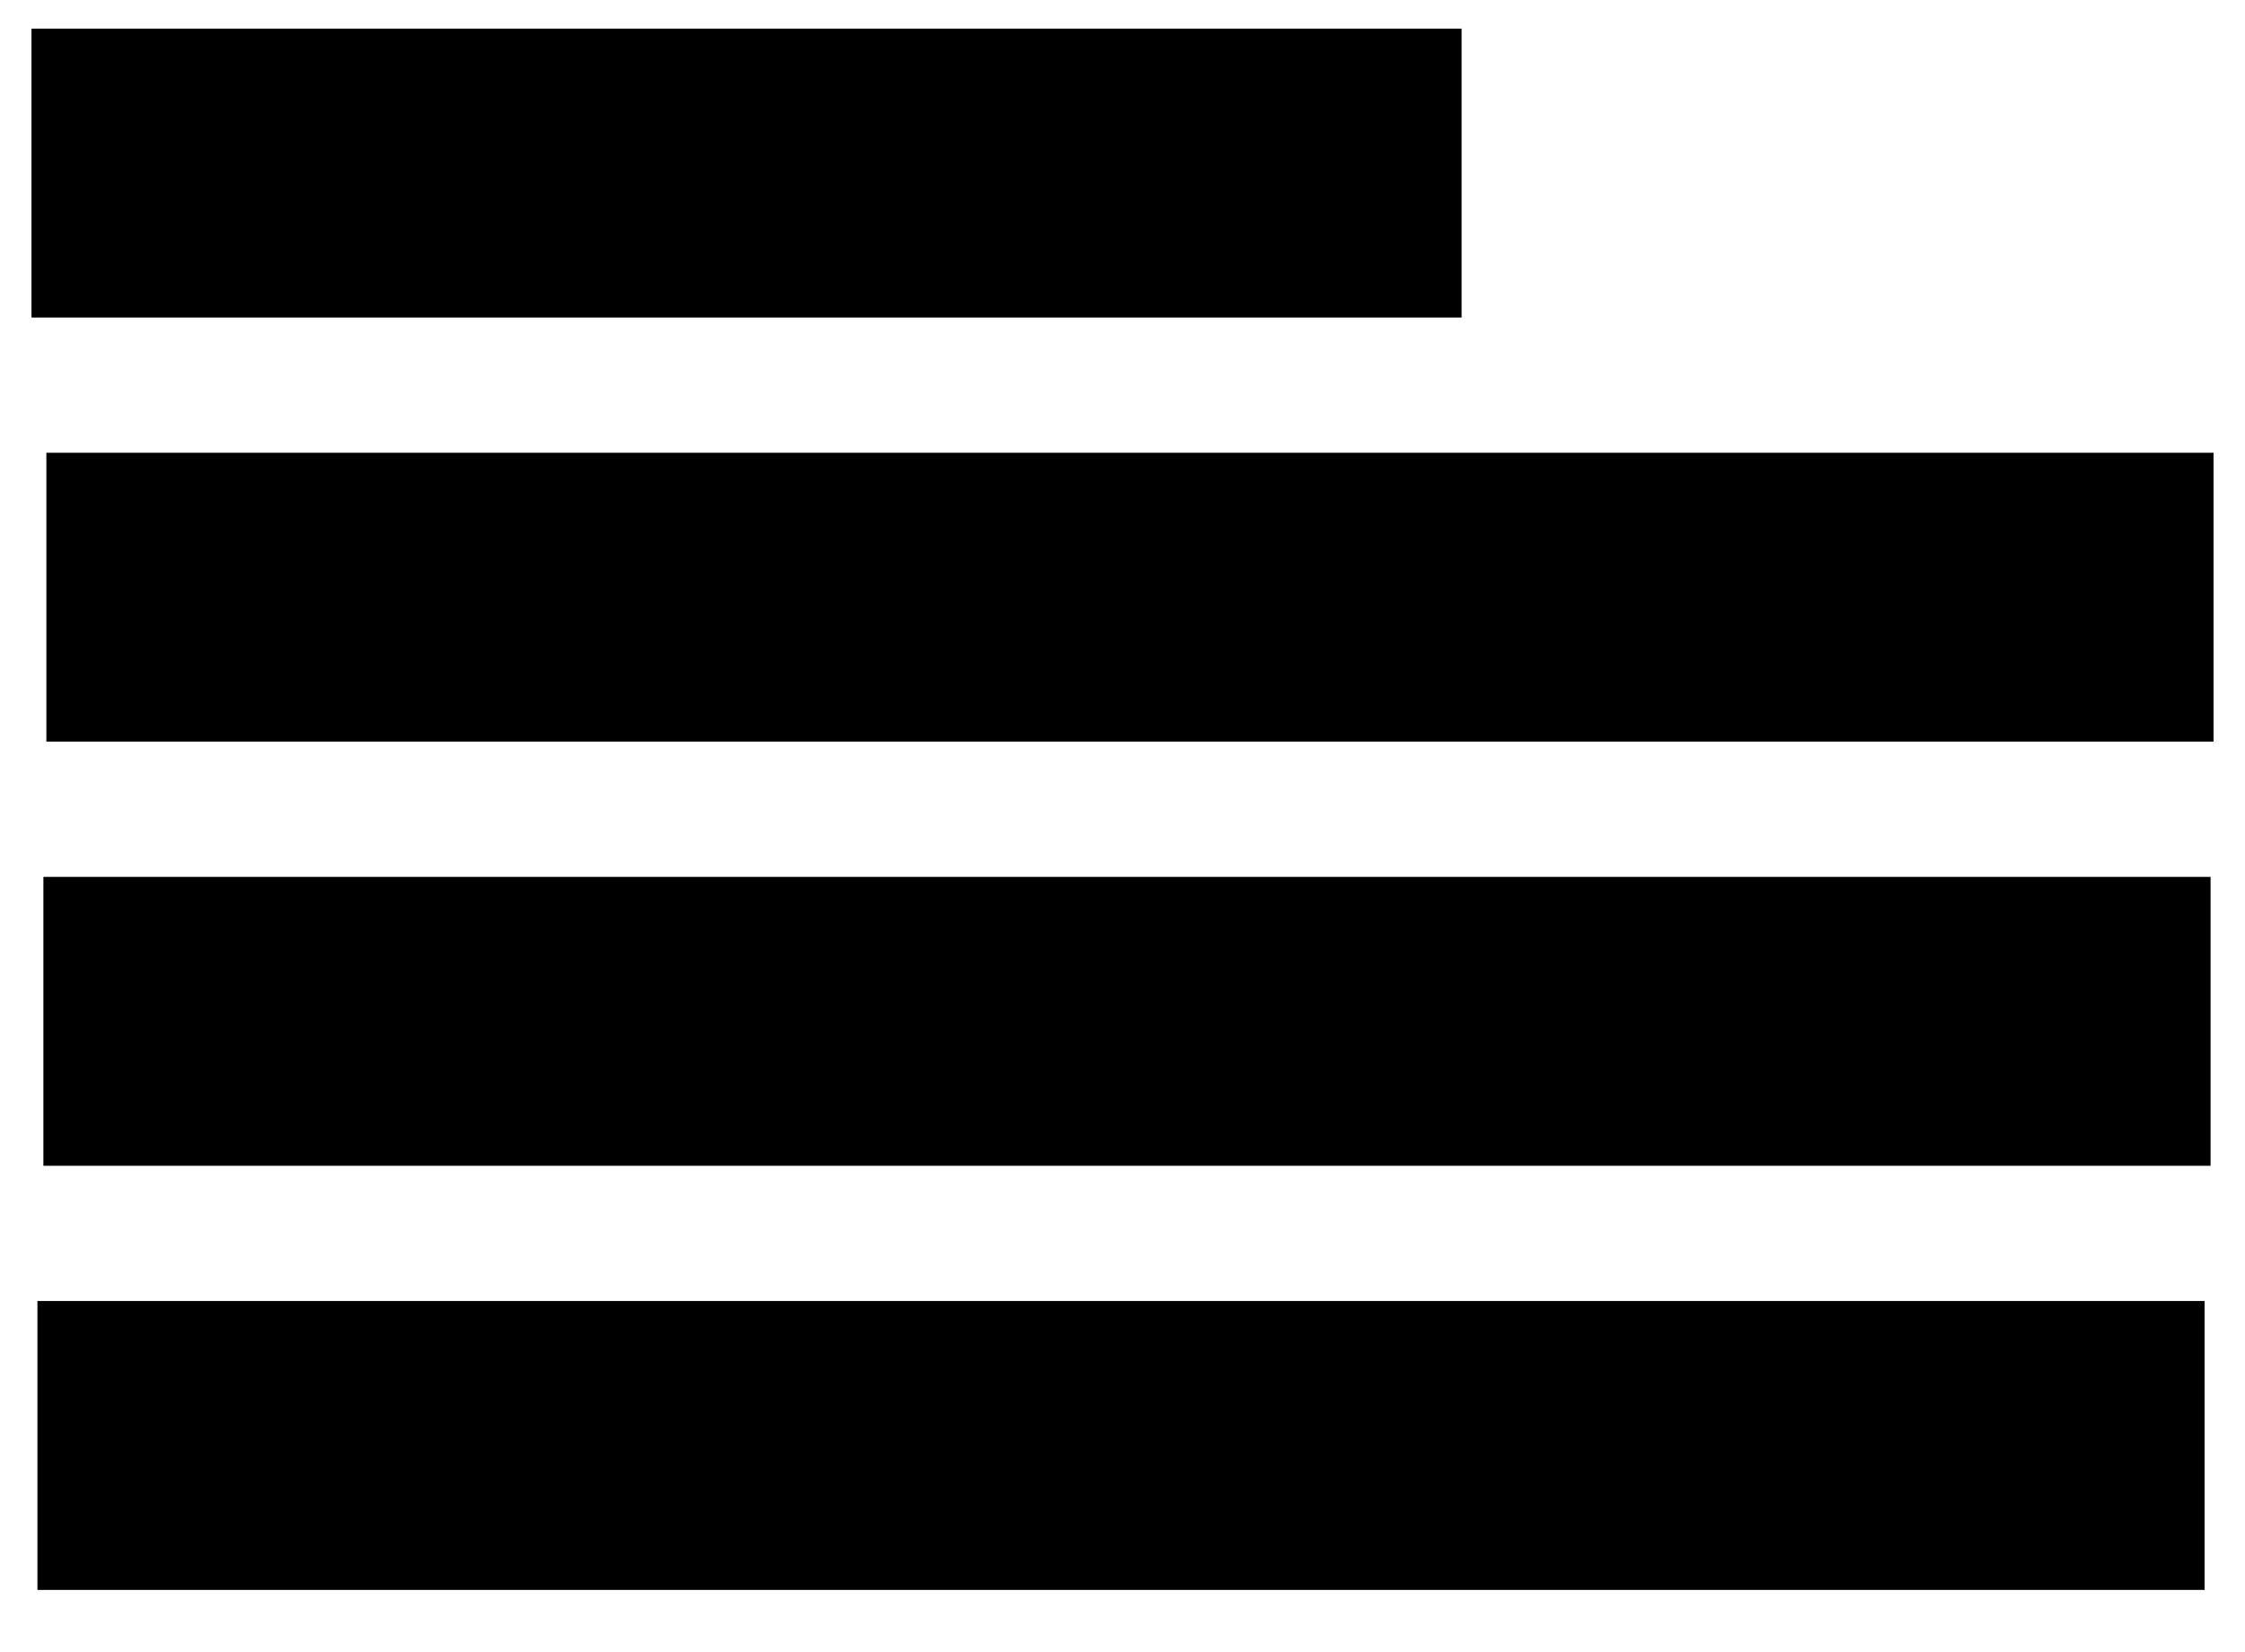
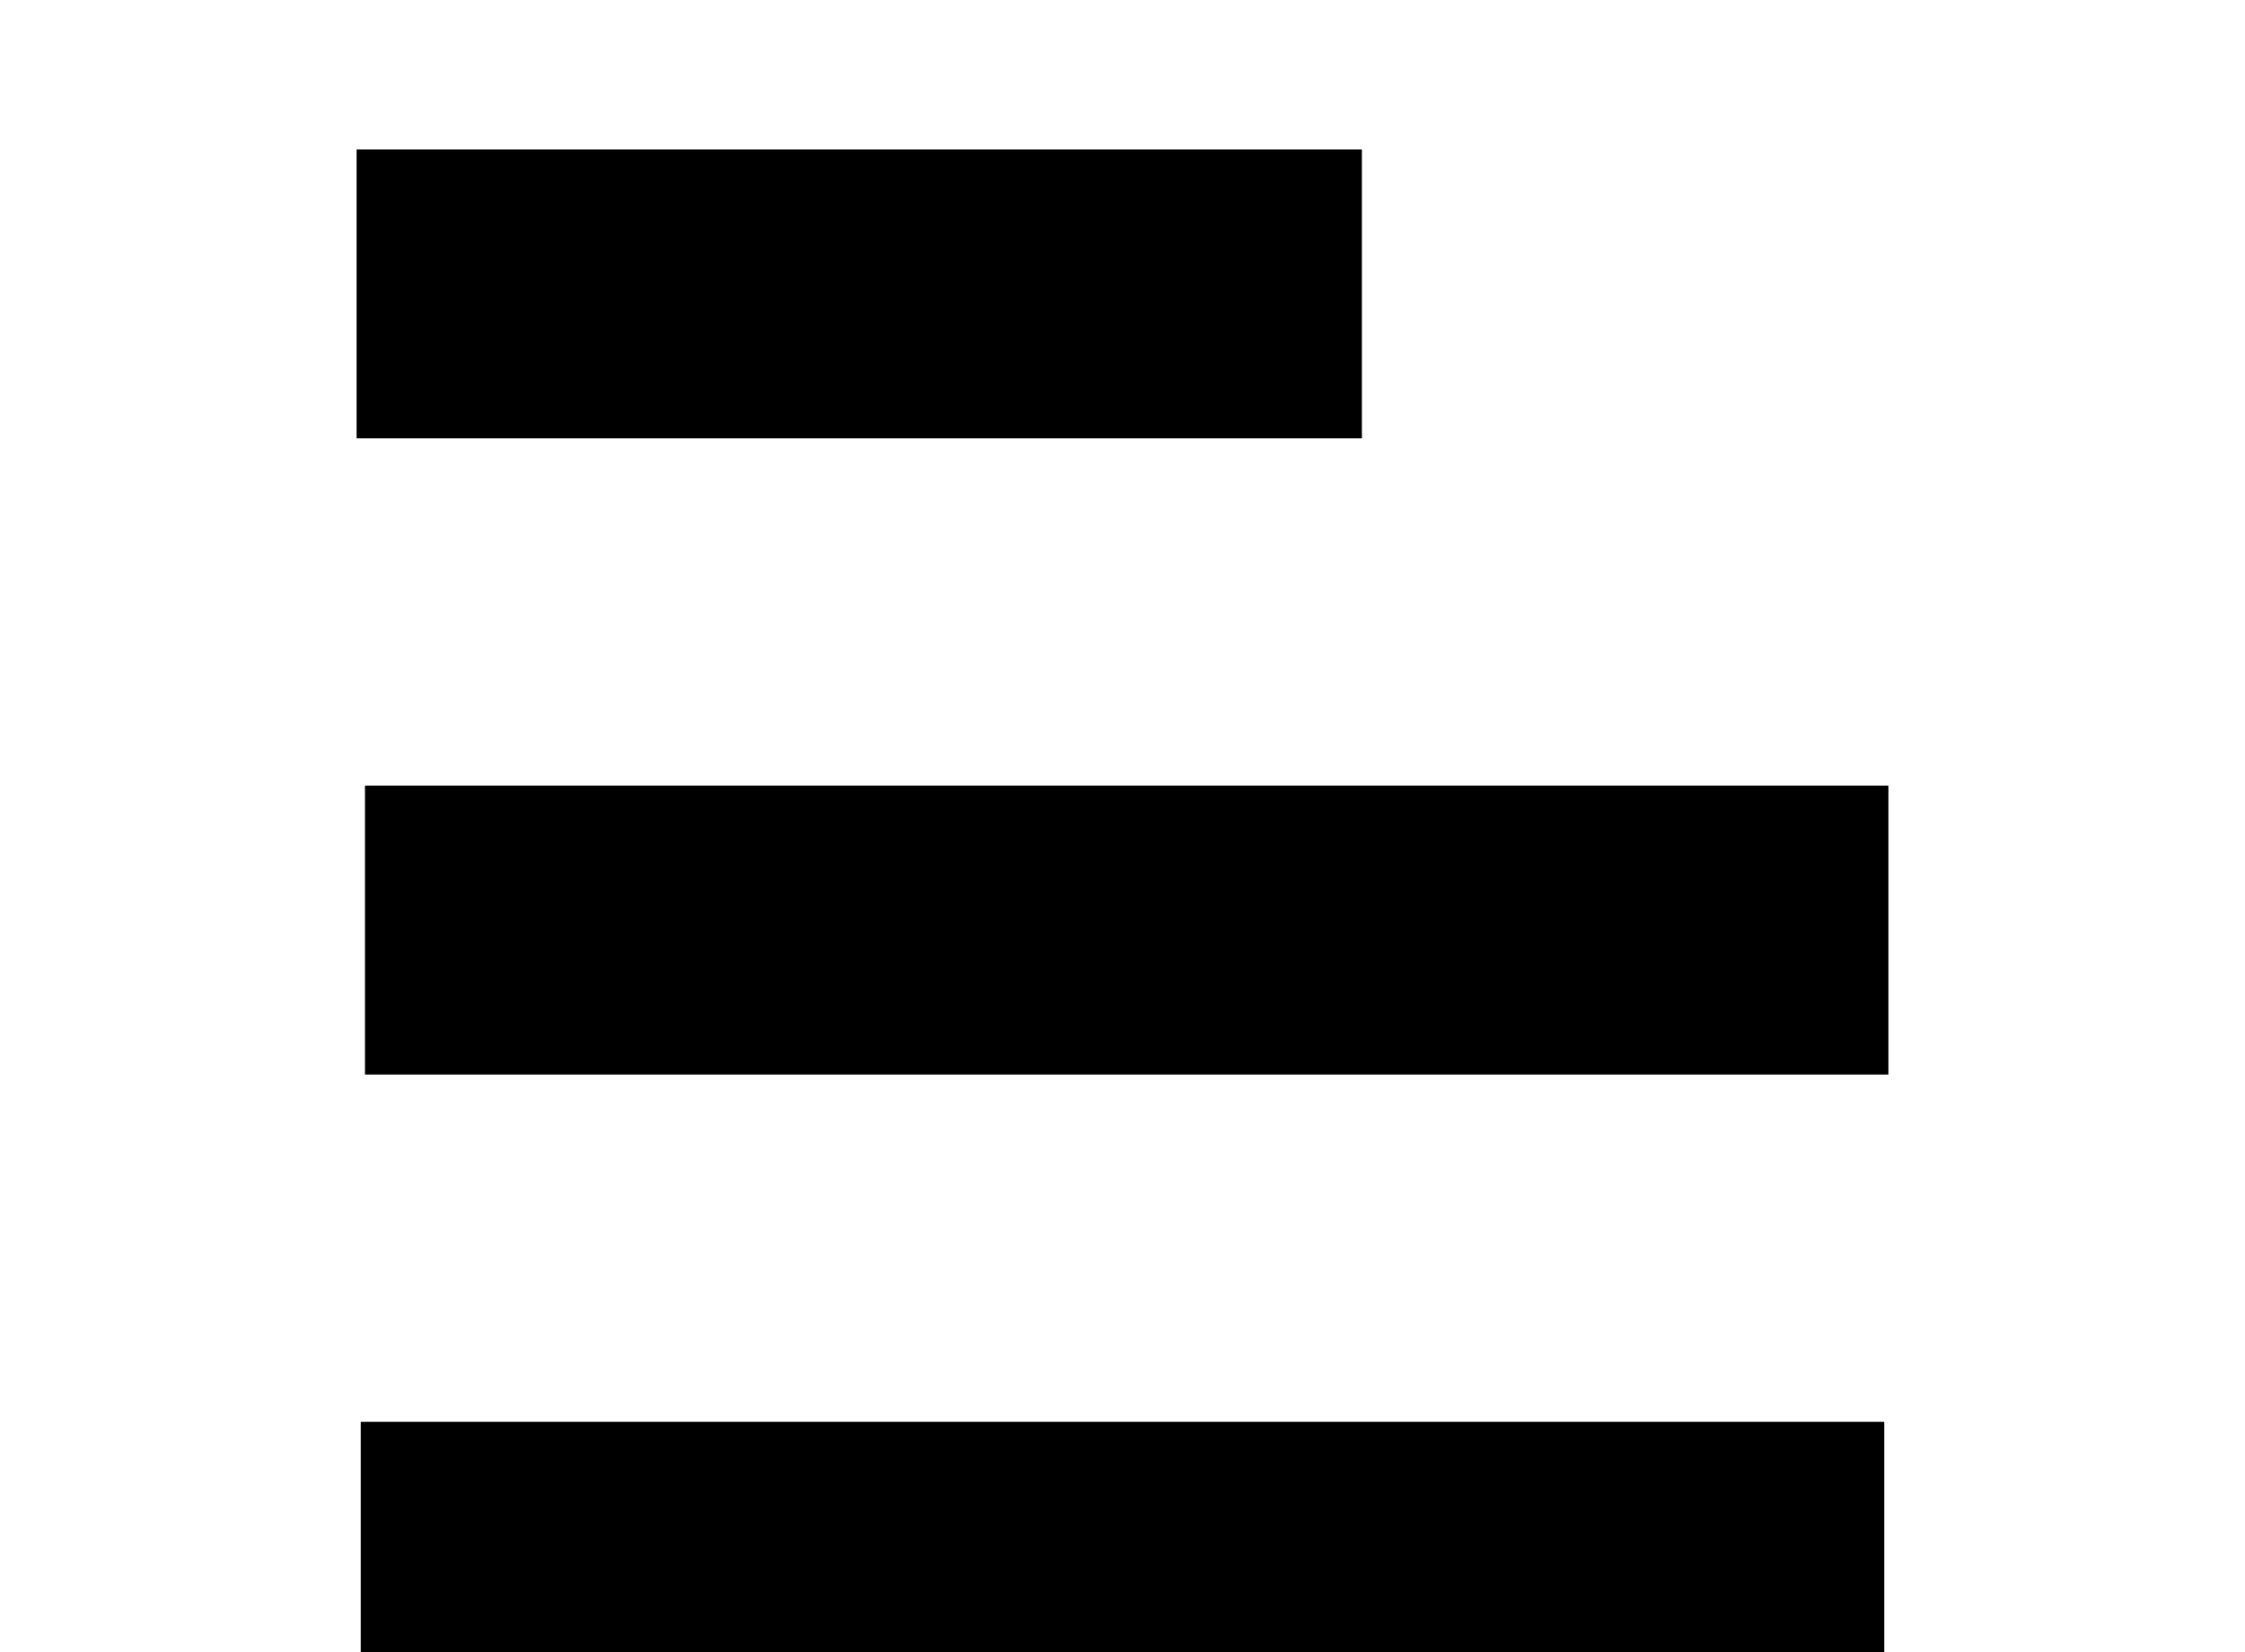
<svg xmlns="http://www.w3.org/2000/svg" width="700" height="515" viewBox="0 0 700 515" id="svg2" version="1.1">
  <defs id="defs4" />
  <g id="layer1" transform="translate(0,-537.3622)">
-     <g id="g4147" transform="translate(-2.326004,0)">
-       <rect style="opacity:1;fill:#000000;fill-opacity:1;fill-rule:nonzero;stroke:none;stroke-width:3;stroke-linecap:round;stroke-linejoin:miter;stroke-miterlimit:4;stroke-dasharray:none;stroke-dashoffset:0;stroke-opacity:1" id="rect4140" width="445.918" height="90.097" x="12.136" y="546.291" />
-       <rect y="678.561" x="16.788" height="90.097" width="675.728" id="rect4143" style="opacity:1;fill:#000000;fill-opacity:1;fill-rule:nonzero;stroke:none;stroke-width:3;stroke-linecap:round;stroke-linejoin:miter;stroke-miterlimit:4;stroke-dasharray:none;stroke-dashoffset:0;stroke-opacity:1" />
-       <rect style="opacity:1;fill:#000000;fill-opacity:1;fill-rule:nonzero;stroke:none;stroke-width:3;stroke-linecap:round;stroke-linejoin:miter;stroke-miterlimit:4;stroke-dasharray:none;stroke-dashoffset:0;stroke-opacity:1" id="rect4145" width="675.728" height="90.097" x="15.858" y="810.832" />
-       <rect y="943.102" x="13.997" height="90.097" width="675.728" id="rect4138" style="opacity:1;fill:#000000;fill-opacity:1;fill-rule:nonzero;stroke:none;stroke-width:3;stroke-linecap:round;stroke-linejoin:miter;stroke-miterlimit:4;stroke-dasharray:none;stroke-dashoffset:0;stroke-opacity:1" />
+     <g id="g4144" transform="matrix(0.8425861,0,0,1,8.058128,37.68127)">
+       <rect style="opacity:1;fill:#000000;fill-opacity:1;fill-rule:nonzero;stroke:none;stroke-width:3;stroke-linecap:round;stroke-linejoin:miter;stroke-miterlimit:4;stroke-dasharray:none;stroke-dashoffset:0;stroke-opacity:1" id="rect4140" width="372.034" height="90.097" x="122.389" y="546.291" />
+       <rect style="opacity:1;fill:#000000;fill-opacity:1;fill-rule:nonzero;stroke:none;stroke-width:3;stroke-linecap:round;stroke-linejoin:miter;stroke-miterlimit:4;stroke-dasharray:none;stroke-dashoffset:0;stroke-opacity:1" id="rect4145" width="563.766" height="90.097" x="125.494" y="744.696" />
+       <rect y="943.102" x="123.941" height="90.097" width="563.766" id="rect4138" style="opacity:1;fill:#000000;fill-opacity:1;fill-rule:nonzero;stroke:none;stroke-width:3;stroke-linecap:round;stroke-linejoin:miter;stroke-miterlimit:4;stroke-dasharray:none;stroke-dashoffset:0;stroke-opacity:1" />
    </g>
-     <rect style="opacity:1;fill:none;fill-opacity:1;fill-rule:nonzero;stroke:#000000;stroke-width:50;stroke-linecap:round;stroke-linejoin:miter;stroke-miterlimit:4;stroke-dasharray:none;stroke-dashoffset:0;stroke-opacity:1" id="rect4141" width="773.165" height="773.165" x="-36.583" y="346.186" />
+     <rect style="opacity:1;fill:none;fill-opacity:1;fill-rule:nonzero;stroke:#000000;stroke-width:70;stroke-linecap:round;stroke-linejoin:miter;stroke-miterlimit:4;stroke-dasharray:none;stroke-dashoffset:0;stroke-opacity:1" id="rect4141" width="773.165" height="773.165" x="-36.583" y="408.279" />
  </g>
</svg>
